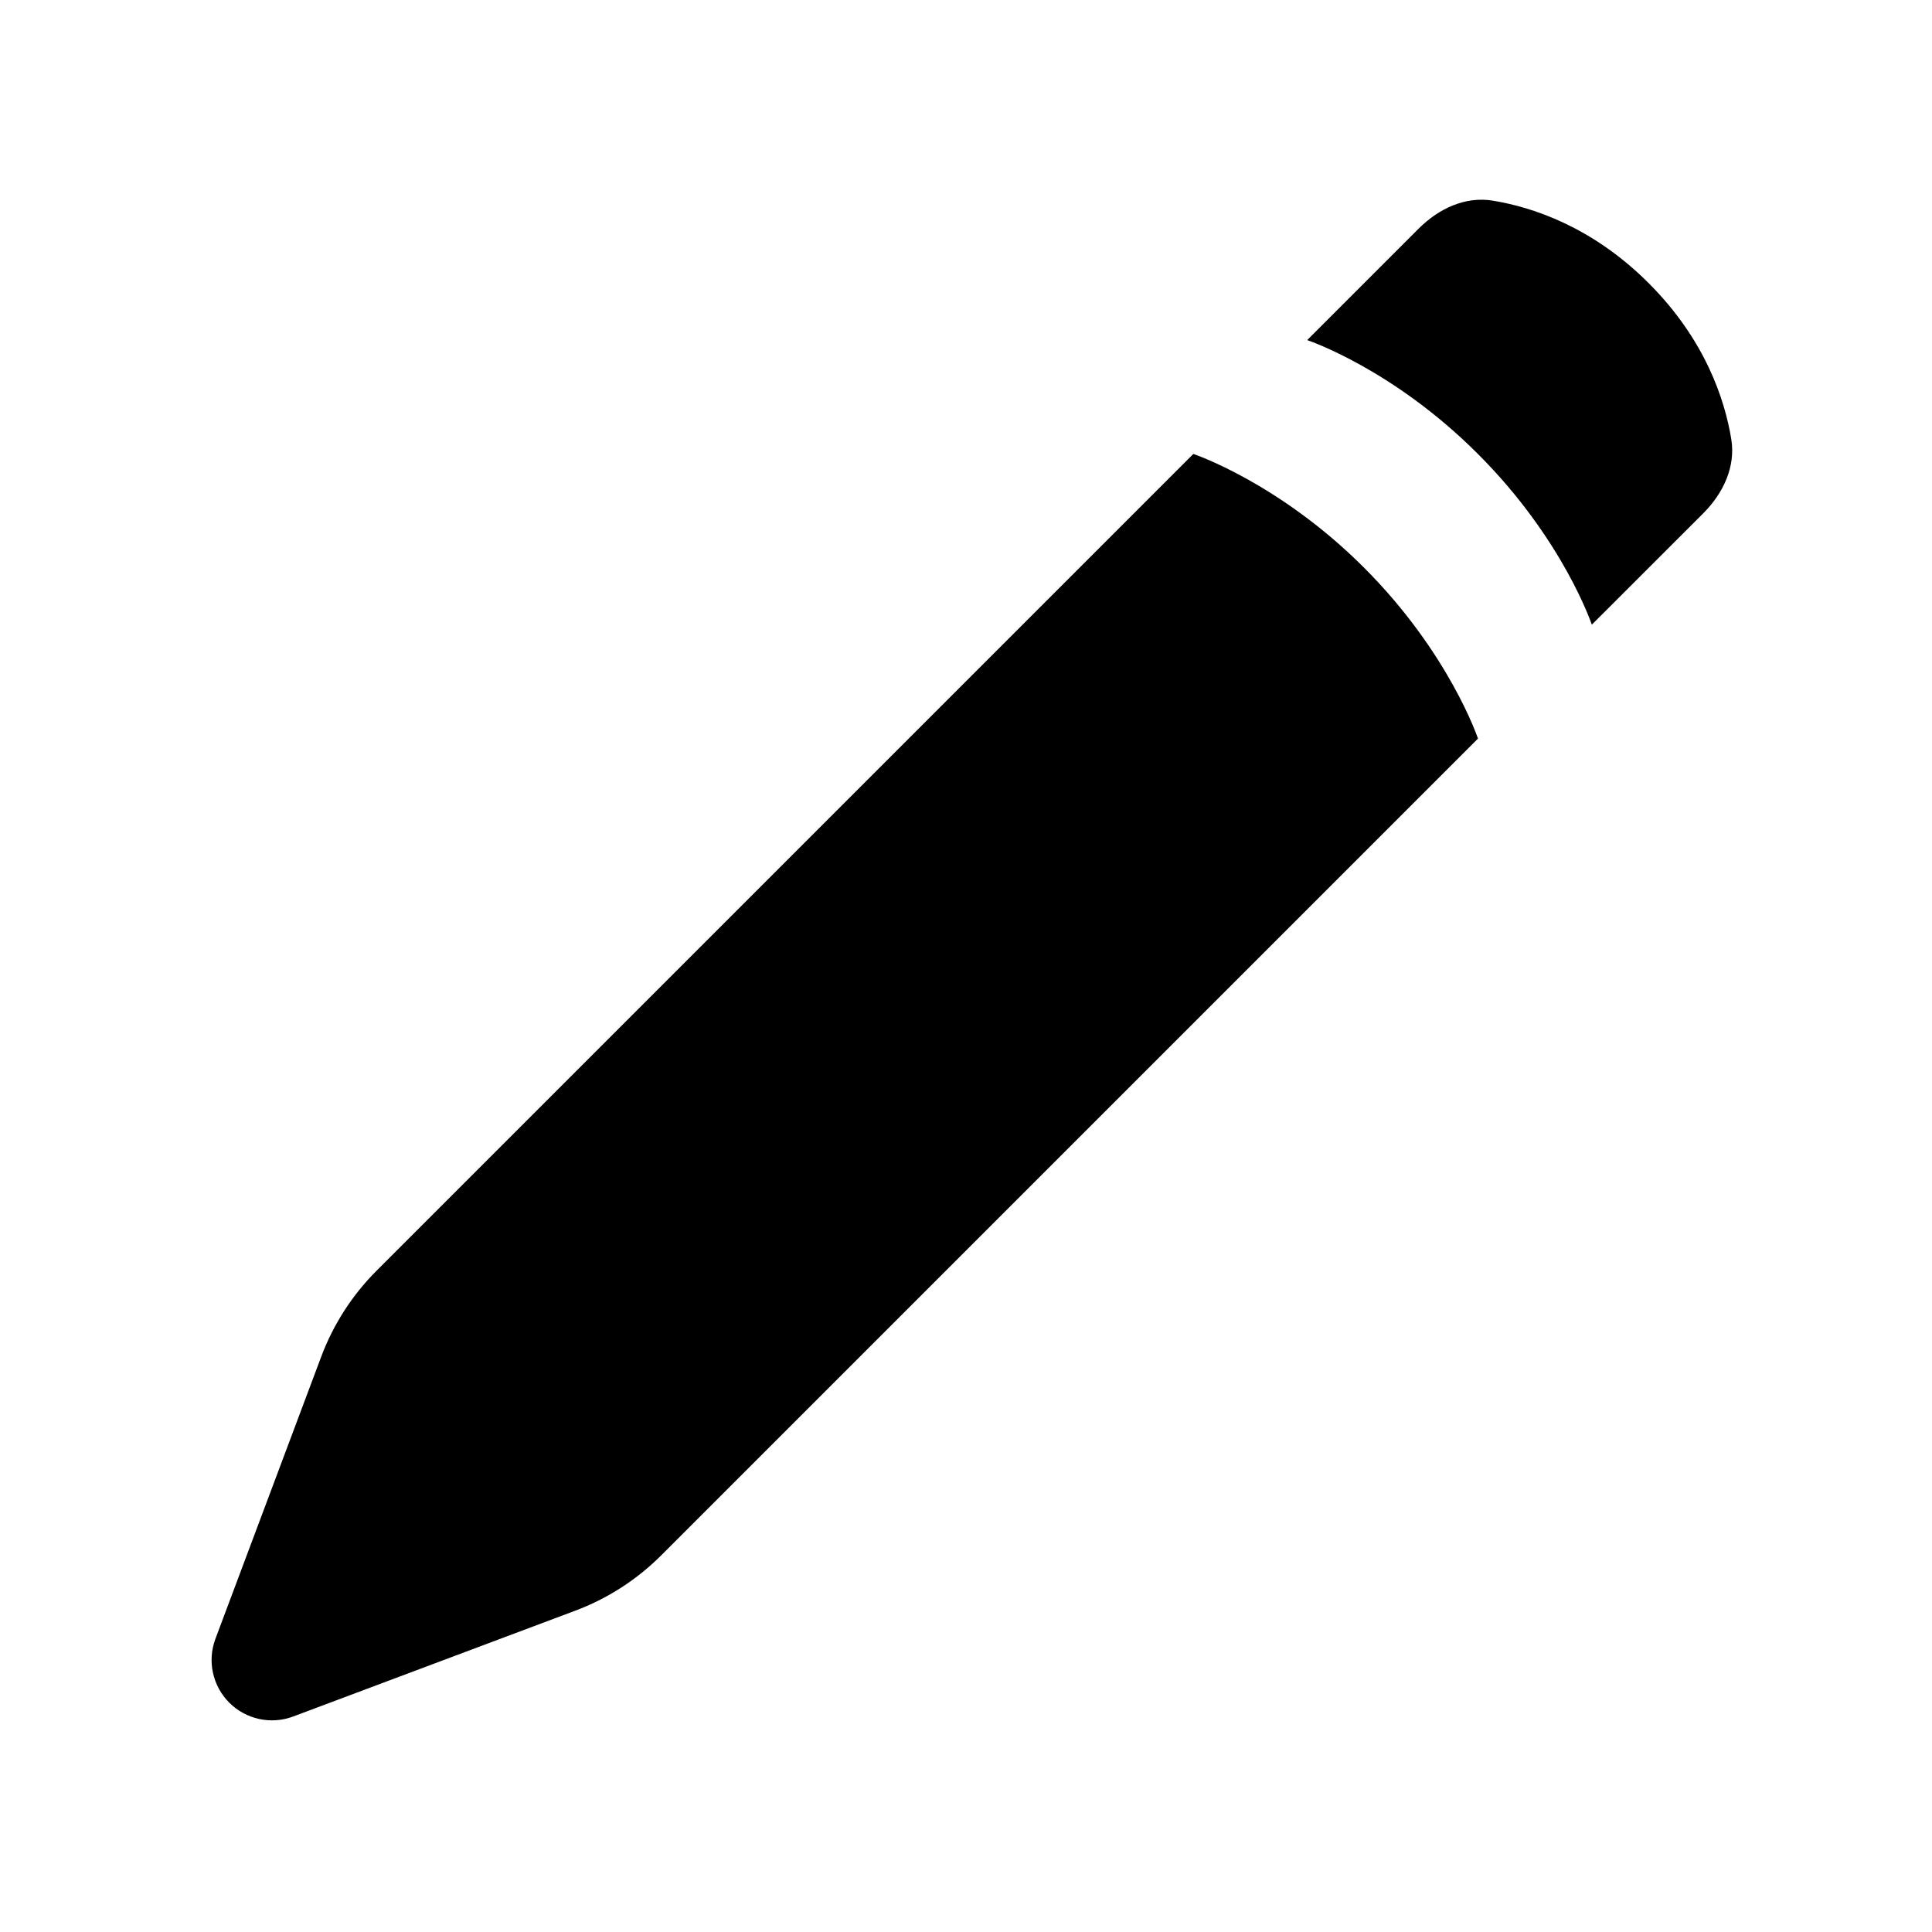
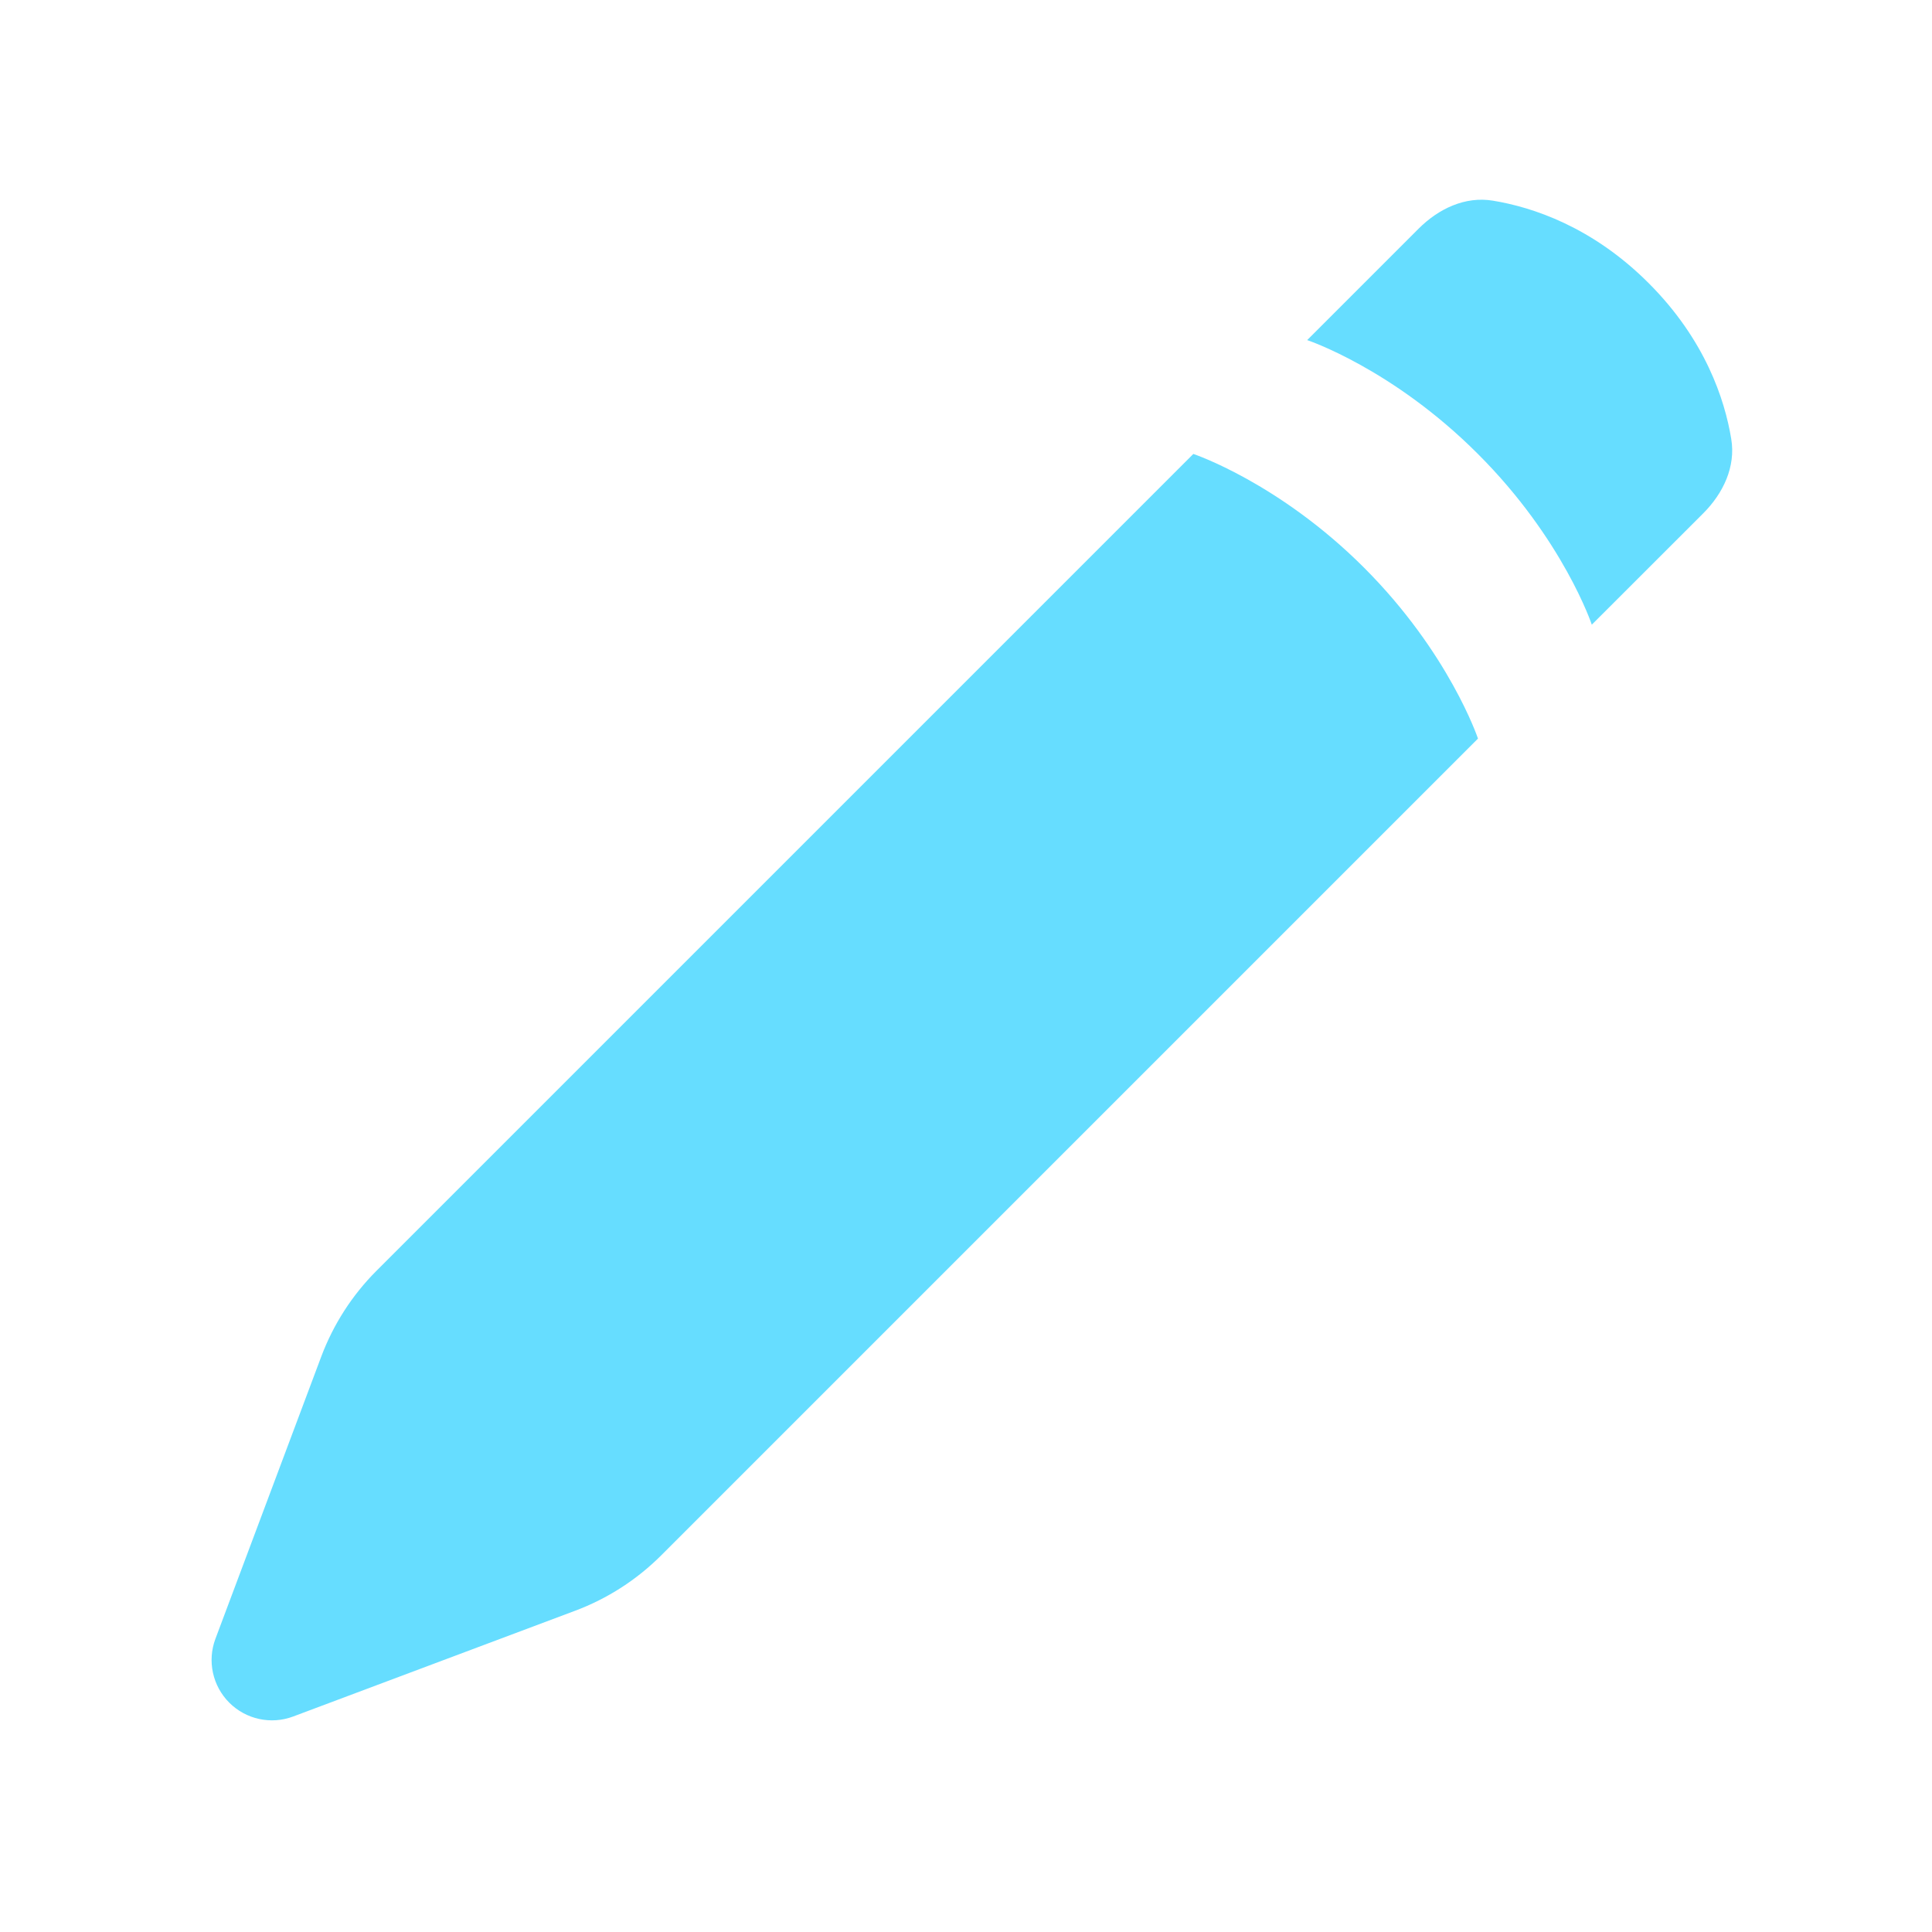
<svg xmlns="http://www.w3.org/2000/svg" width="800px" height="800px" viewBox="0 0 24 24" fill="none">
-   <path fill-rule="evenodd" clip-rule="evenodd" d="m3.99 16.854-1.314 3.504a.75.75 0 0 0 .966.965l3.503-1.314a3 3 0 0 0 1.068-.687L18.36 9.175s-.354-1.061-1.414-2.122c-1.06-1.06-2.122-1.414-2.122-1.414L4.677 15.786a3 3 0 0 0-.687 1.068zm12.249-12.63 1.383-1.383c.248-.248.579-.406.925-.348.487.08 1.232.322 1.934 1.025.703.703.945 1.447 1.025 1.934.058.346-.1.677-.348.925L19.774 7.76s-.353-1.06-1.414-2.12c-1.06-1.062-2.121-1.415-2.121-1.415z" fill="#000000" />
+   <path fill-rule="evenodd" clip-rule="evenodd" d="m3.99 16.854-1.314 3.504a.75.75 0 0 0 .966.965l3.503-1.314a3 3 0 0 0 1.068-.687L18.36 9.175s-.354-1.061-1.414-2.122c-1.06-1.06-2.122-1.414-2.122-1.414L4.677 15.786a3 3 0 0 0-.687 1.068zm12.249-12.63 1.383-1.383c.248-.248.579-.406.925-.348.487.08 1.232.322 1.934 1.025.703.703.945 1.447 1.025 1.934.058.346-.1.677-.348.925L19.774 7.76s-.353-1.06-1.414-2.12c-1.06-1.062-2.121-1.415-2.121-1.415z" fill="#66DDFF" />
</svg>
